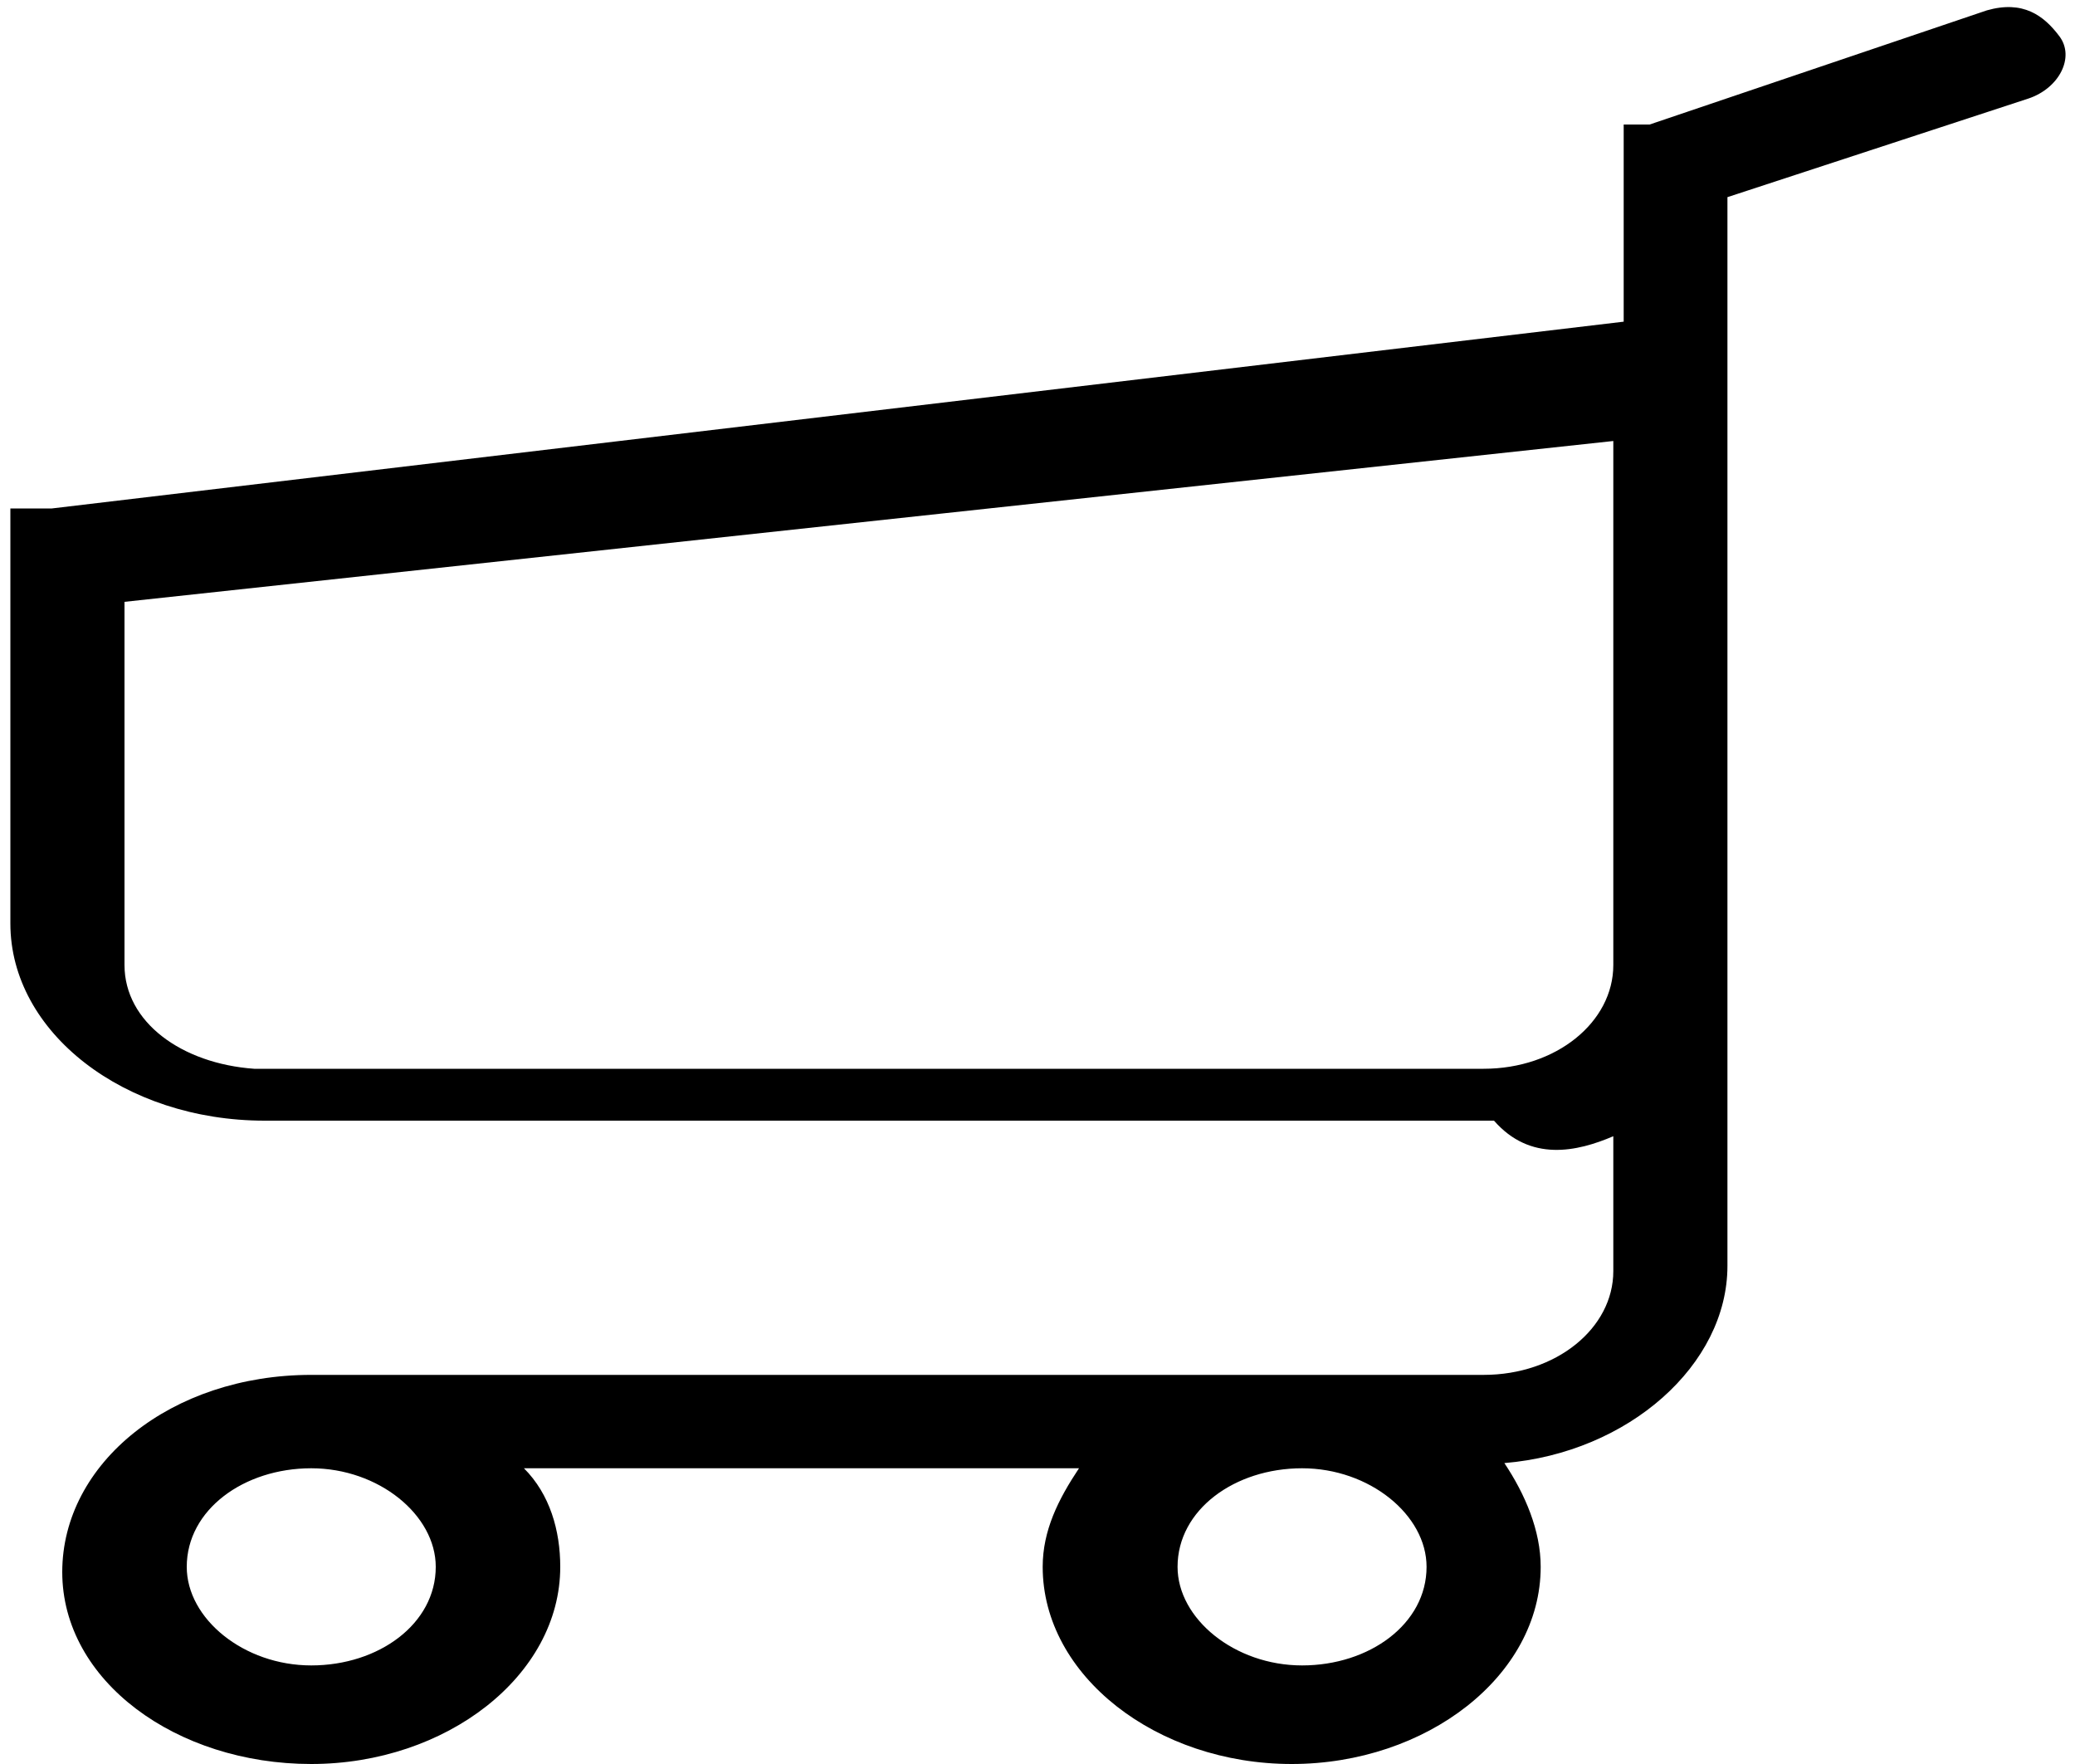
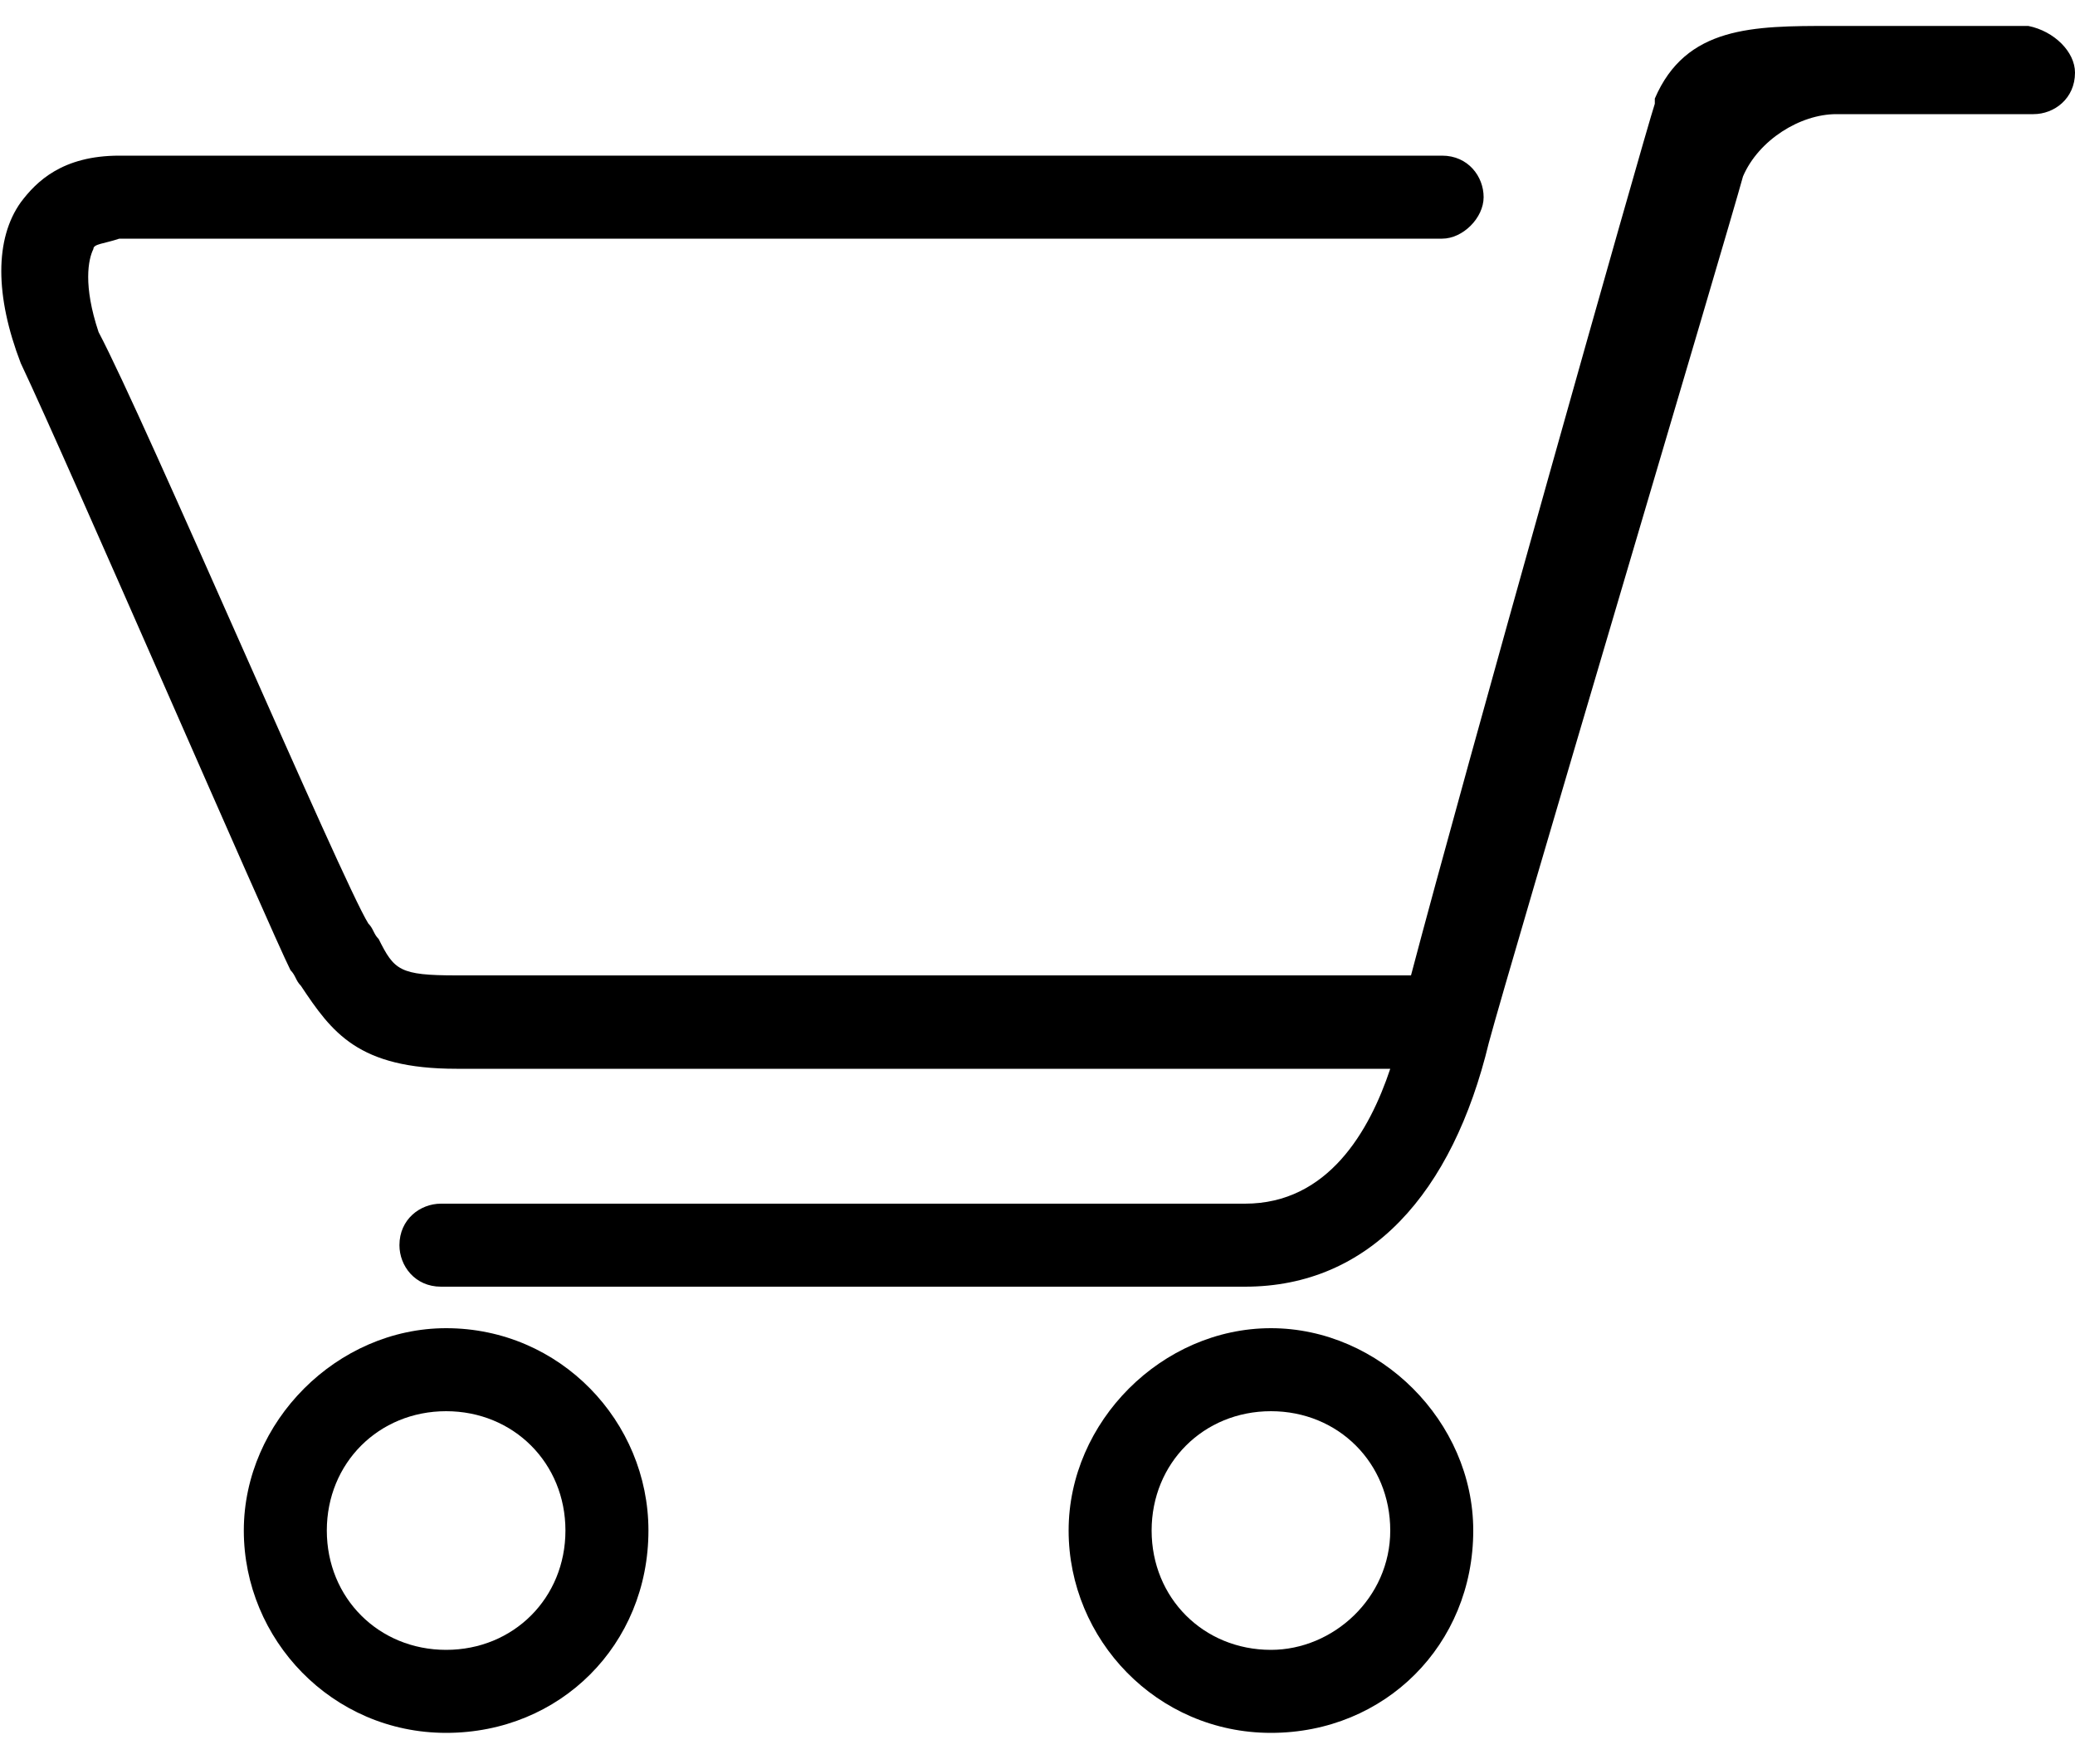
<svg xmlns="http://www.w3.org/2000/svg" version="1.1" id="Слой_1" x="0px" y="0px" viewBox="0 0 40 34" style="enable-background:new 0 0 40 34;" xml:space="preserve">
  <g>
-     <path d="M31.1,21.9v2.6c0,1.1-1.1,2-2.5,2H6c-2.7,0-4.8,1.7-4.8,3.8S3.4,34,6,34s4.8-1.7,4.8-3.8c0-0.7-0.2-1.4-0.7-1.9h10.7   c-0.4,0.6-0.7,1.2-0.7,1.9c0,2.1,2.2,3.8,4.8,3.8s4.8-1.7,4.8-3.8c0-0.7-0.3-1.4-0.7-2c2.4-0.2,4.3-1.9,4.3-3.8v-5.9v-4.6V8.8V8.1   V3.8l5.8-1.9c0.6-0.2,0.9-0.8,0.6-1.2S39,0,38.3,0.2l-6.5,2.2c0,0-0.1,0-0.1,0c0,0,0,0,0,0c0,0,0,0-0.1,0c0,0,0,0-0.1,0   c0,0,0,0,0,0c0,0,0,0-0.1,0c0,0,0,0,0,0c0,0,0,0-0.1,0c0,0,0,0,0,0c0,0,0,0,0,0c0,0,0,0,0,0c0,0,0,0,0,0c0,0,0,0,0,0c0,0,0,0,0,0   c0,0,0,0,0,0.1c0,0,0,0,0,0c0,0,0,0,0,0.1c0,0,0,0,0,0c0,0,0,0,0,0.1c0,0,0,0,0,0.1c0,0,0,0,0,0c0,0,0,0.1,0,0.1v3.3L1,9.8   c0,0,0,0,0,0c0,0,0,0-0.1,0c0,0,0,0,0,0c0,0,0,0-0.1,0c0,0,0,0-0.1,0c0,0,0,0-0.1,0c0,0,0,0-0.1,0s0,0-0.1,0c0,0,0,0-0.1,0   c0,0,0,0,0,0c0,0,0,0-0.1,0c0,0,0,0,0,0c0,0,0,0,0,0c0,0,0,0,0,0c0,0,0,0,0,0c0,0,0,0,0,0c0,0,0,0,0,0c0,0,0,0,0,0c0,0,0,0,0,0   c0,0,0,0,0,0c0,0,0,0,0,0c0,0,0,0,0,0c0,0,0,0,0,0c0,0,0,0,0,0c0,0,0,0,0,0c0,0,0,0,0,0s0,0,0,0c0,0,0,0,0,0c0,0,0,0,0,0.1   c0,0,0,0,0,0l0,7.9c0,2.1,2.2,3.8,4.9,3.8h23.7C29.5,22.4,30.4,22.2,31.1,21.9z M25.1,28.3c1.3,0,2.4,0.9,2.4,1.9   c0,1.1-1.1,1.9-2.4,1.9s-2.4-0.9-2.4-1.9C22.7,29.1,23.8,28.3,25.1,28.3z M6,28.3c1.3,0,2.4,0.9,2.4,1.9c0,1.1-1.1,1.9-2.4,1.9   s-2.4-0.9-2.4-1.9C3.6,29.1,4.7,28.3,6,28.3z M2.4,18.6v-7l28.7-3.1v0.3v5.2v4.6c0,1.1-1.1,2-2.5,2H4.9C3.5,20.5,2.4,19.7,2.4,18.6   z" />
+     <path d="M0.4,3.9C0.7,3.5,1.2,3,2.3,3c1.8,0,25.3,0,25.5,0l0,0c0.5,0,0.8,0.4,0.8,0.8s-0.4,0.8-0.8,0.8c-0.8,0-23.7,0-25.5,0   C2,4.7,1.8,4.7,1.8,4.8C1.7,5,1.6,5.5,1.9,6.4C2.8,8.1,6.6,17,7.1,17.8c0.1,0.1,0.1,0.2,0.2,0.3c0.3,0.6,0.4,0.7,1.5,0.7h18.4   c1-3.8,4.5-16.2,4.7-16.8c0,0,0-0.1,0-0.1c0.6-1.4,1.9-1.4,3.4-1.4h3.8C39.6,0.6,40,1,40,1.4c0,0.5-0.4,0.8-0.8,0.8h-3.8   c-0.7,0-1.5,0.5-1.8,1.2c-0.3,1.1-4.5,15.2-4.9,16.7C28,23,26.4,24.8,24,24.8H8.5c-0.5,0-0.8-0.4-0.8-0.8c0-0.5,0.4-0.8,0.8-0.8H24   c1.6,0,2.4-1.4,2.8-2.6h-18c-1.9,0-2.4-0.7-3-1.6c-0.1-0.1-0.1-0.2-0.2-0.3C5.2,17.9,1.3,8.9,0.4,7C-0.1,5.7-0.1,4.6,0.4,3.9z    M28.4,29.5c0,2.2-1.7,3.9-3.9,3.9c-2.2,0-3.9-1.8-3.9-3.9c0-2.1,1.8-3.9,3.9-3.9C26.6,25.6,28.4,27.4,28.4,29.5z M26.8,29.5   c0-1.3-1-2.3-2.3-2.3c-1.3,0-2.3,1-2.3,2.3c0,1.3,1,2.3,2.3,2.3C25.7,31.8,26.8,30.8,26.8,29.5z M12.5,29.5c0,2.2-1.7,3.9-3.9,3.9   c-2.2,0-3.9-1.8-3.9-3.9c0-2.1,1.8-3.9,3.9-3.9C10.8,25.6,12.5,27.4,12.5,29.5z M10.9,29.5c0-1.3-1-2.3-2.3-2.3s-2.3,1-2.3,2.3   c0,1.3,1,2.3,2.3,2.3C9.9,31.8,10.9,30.8,10.9,29.5z" />
  </g>
</svg>
